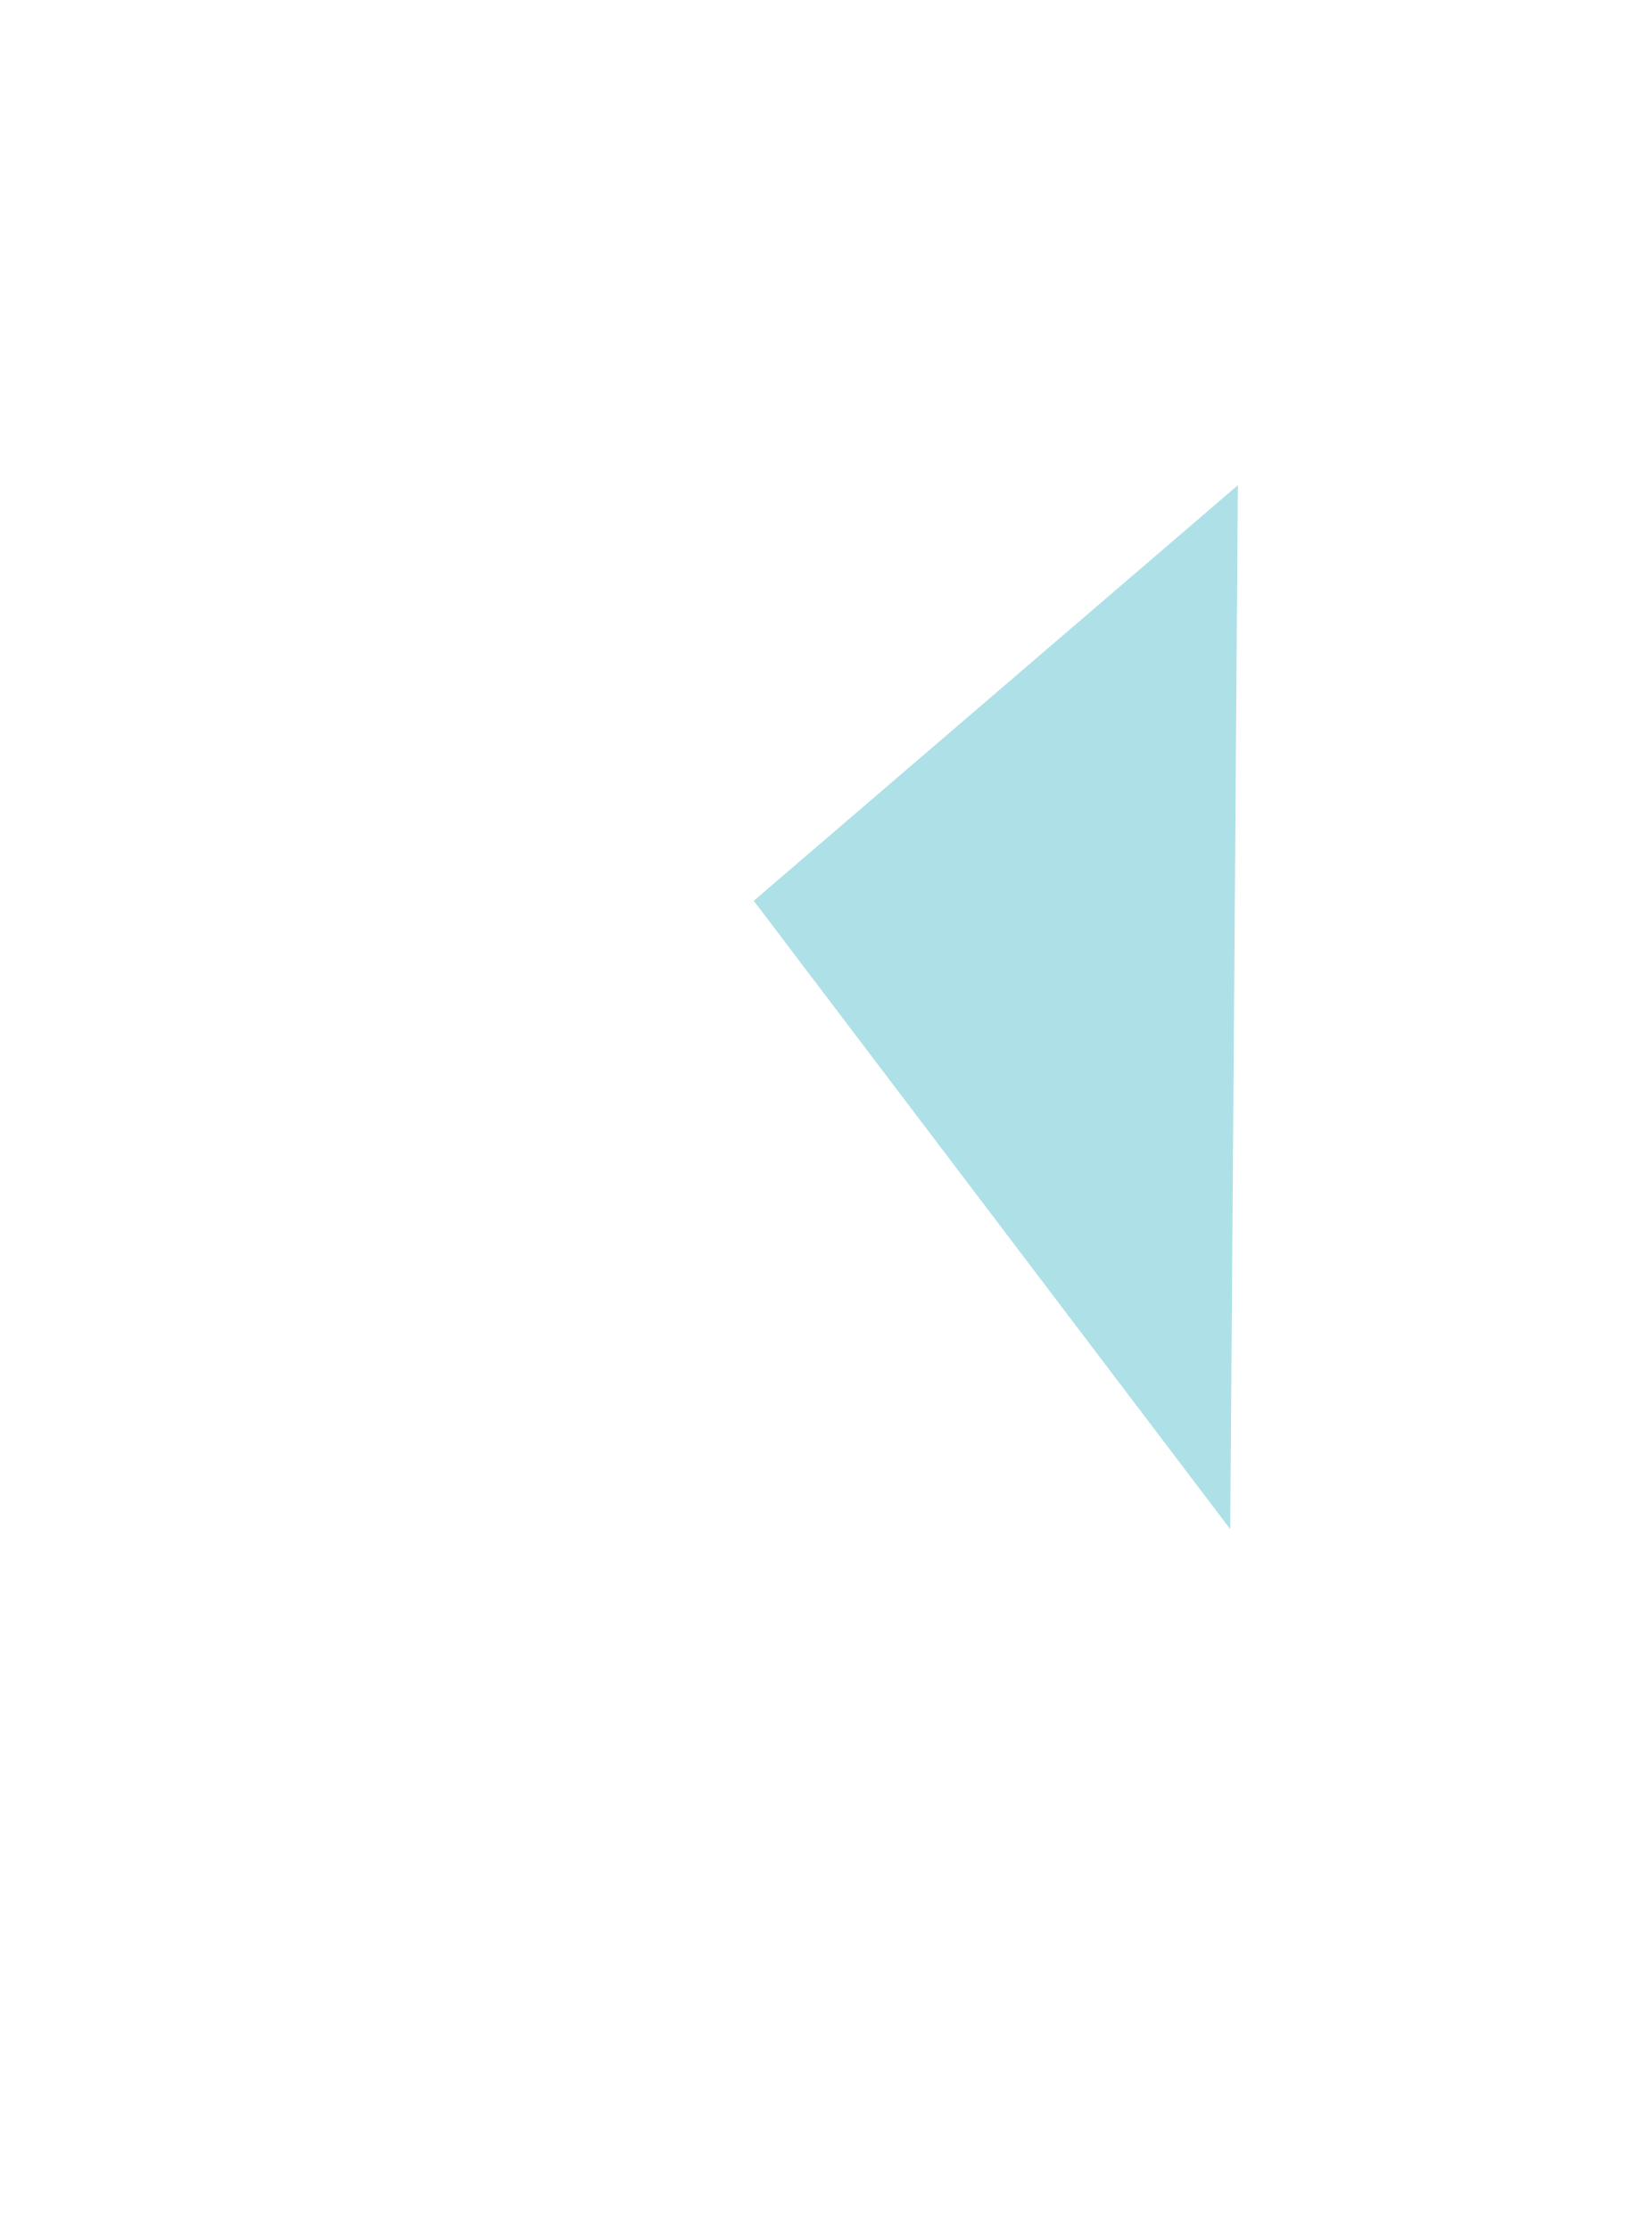
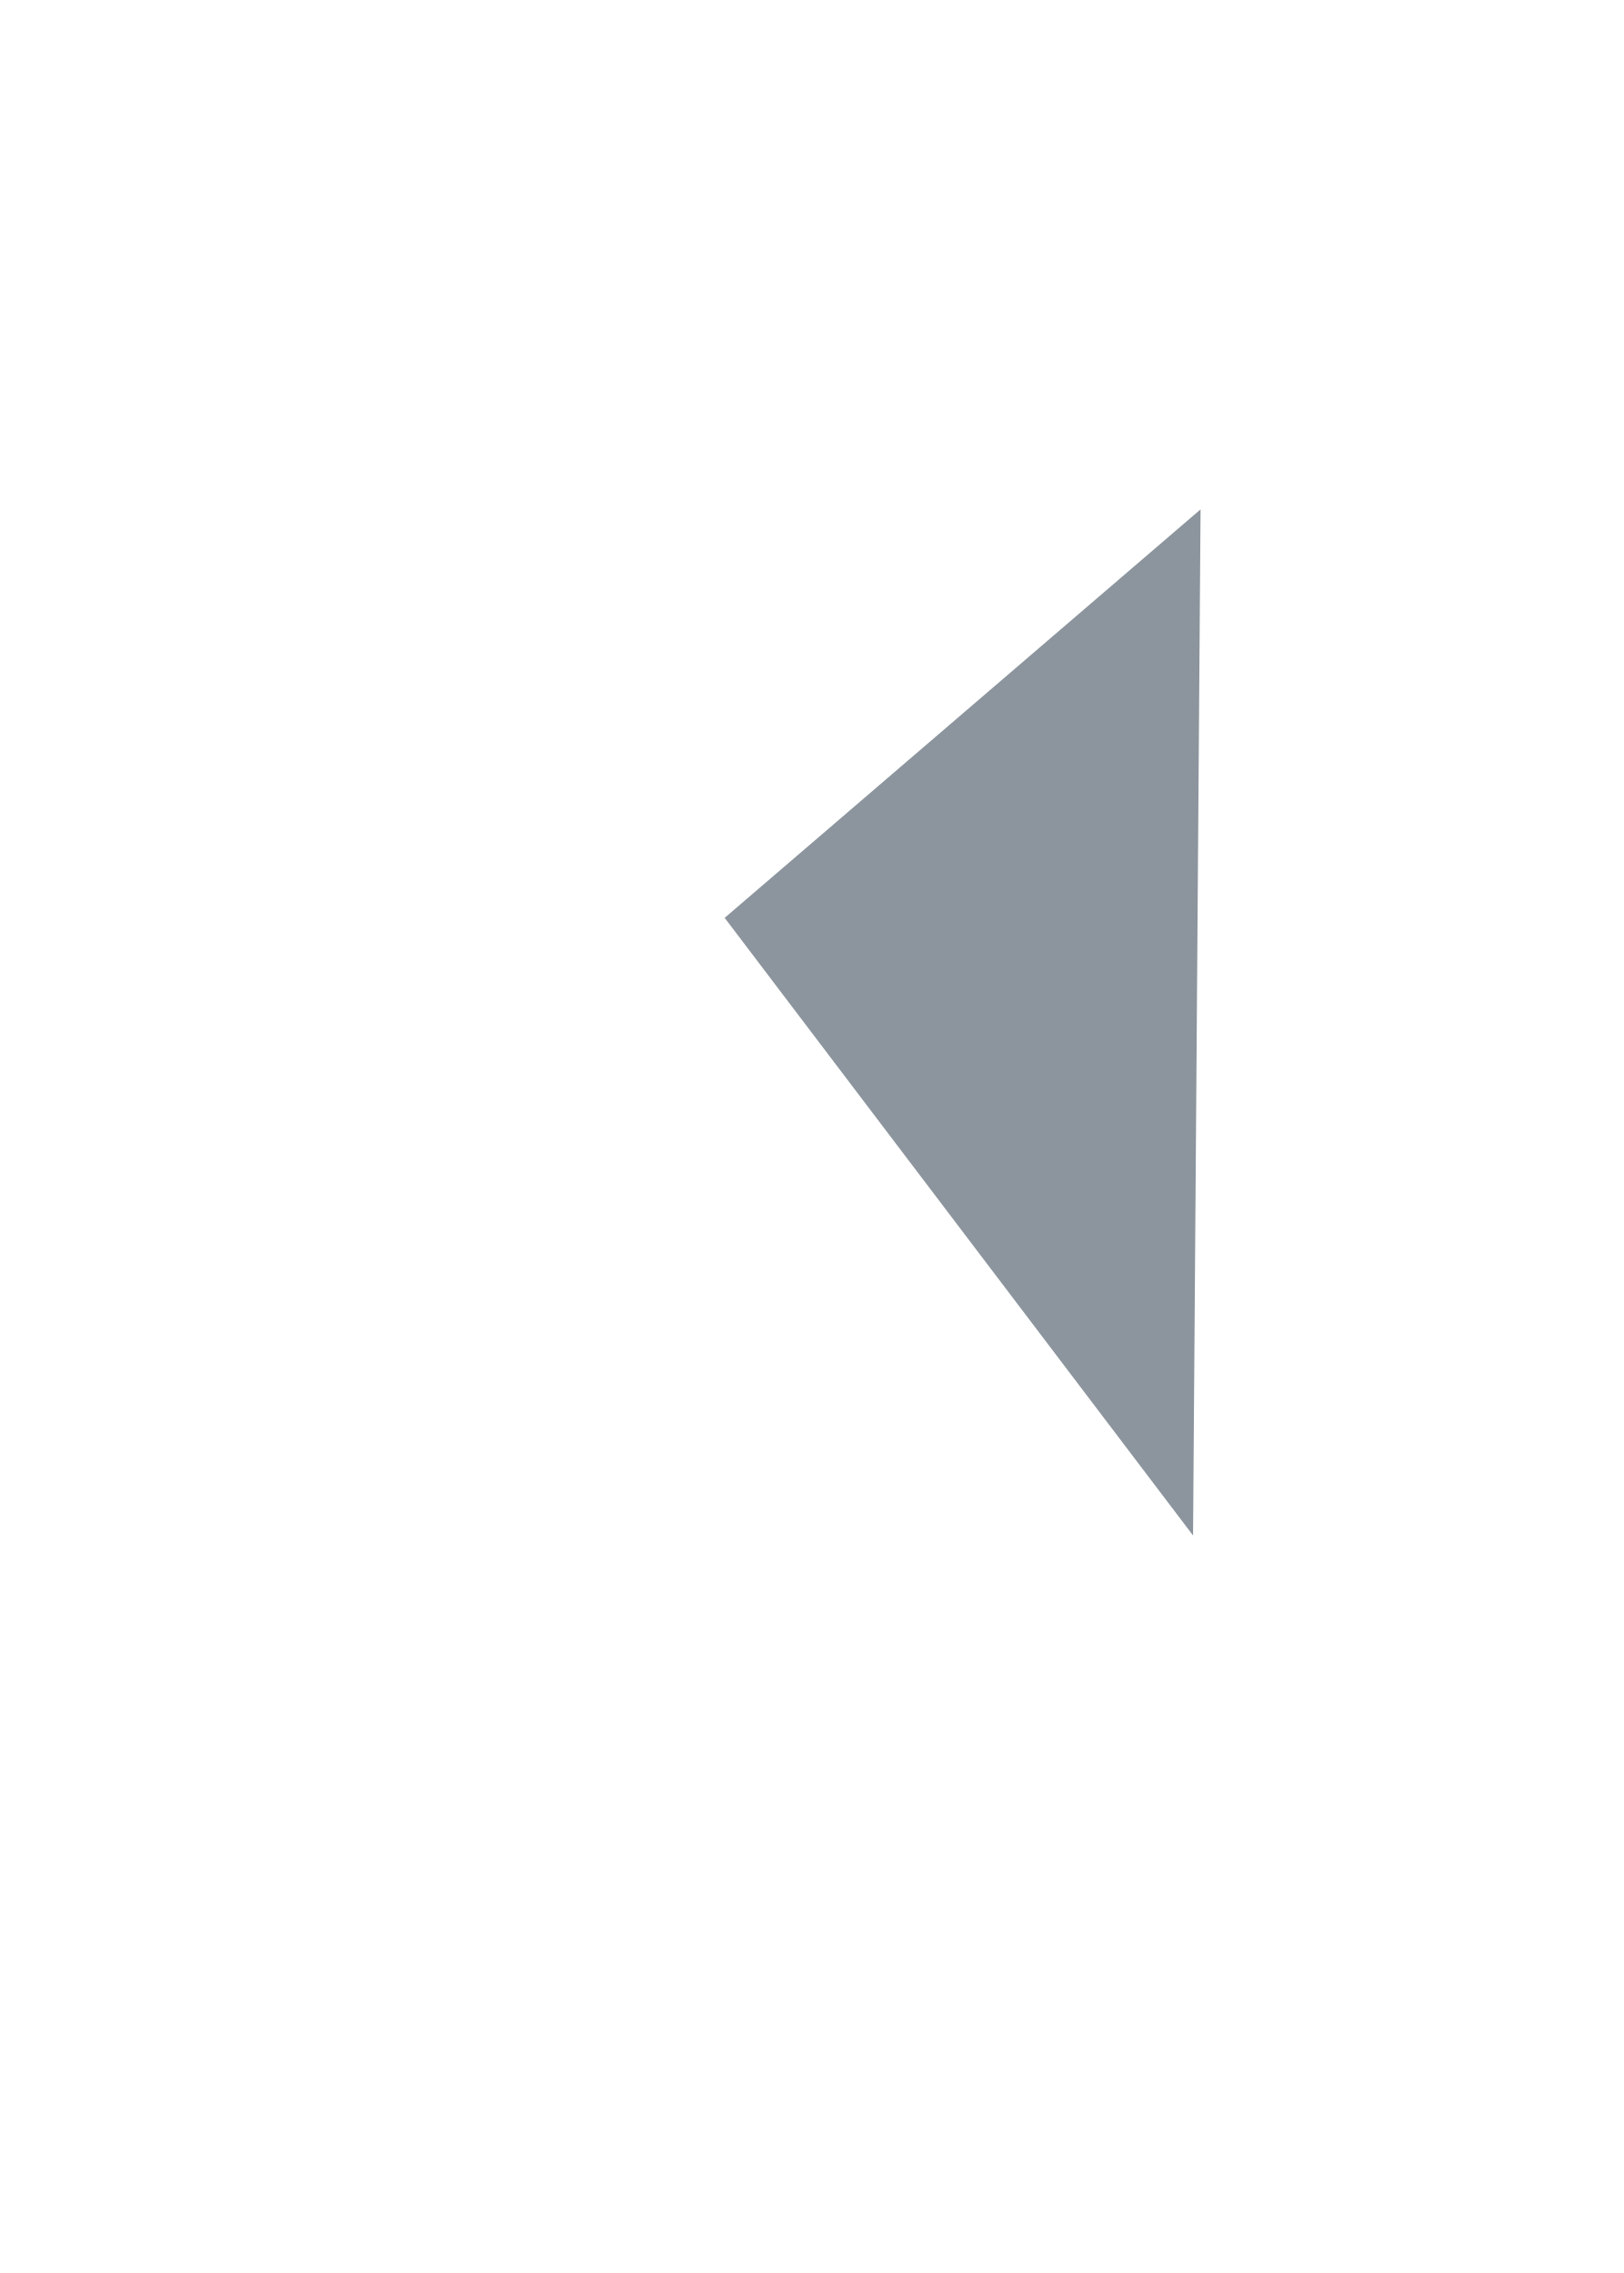
- <svg xmlns="http://www.w3.org/2000/svg" version="1.1" x="0px" y="0px" width="200px" height="270px" viewBox="0 0 200 270" style="enable-background:new 0 0 200 270;" xml:space="preserve">
+ <svg xmlns="http://www.w3.org/2000/svg" version="1.1" x="0px" y="0px" width="200px" height="280px" viewBox="0 0 200 280" style="enable-background:new 0 0 200 280;" xml:space="preserve">
  <g id="_x34_-1">
-     <polygon style="fill:#AEE0E8;" points="91.258,109.065 148.952,185.149 149.876,58.747  " />
+     <polygon style="fill:#8C959D;" points="89.258,113.065 146.952,189.149 147.876,62.747  " />
  </g>
  <g id="Layer_1">
</g>
</svg>
